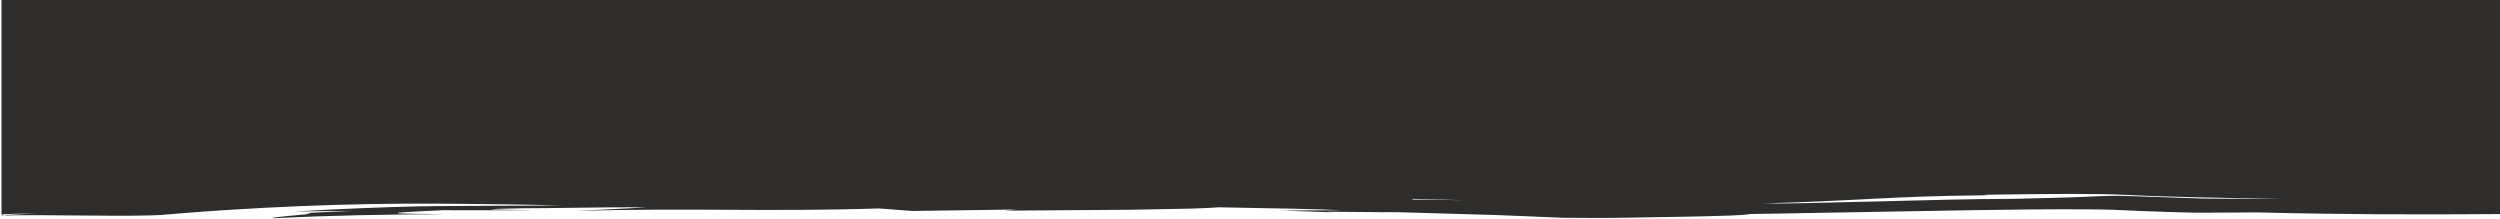
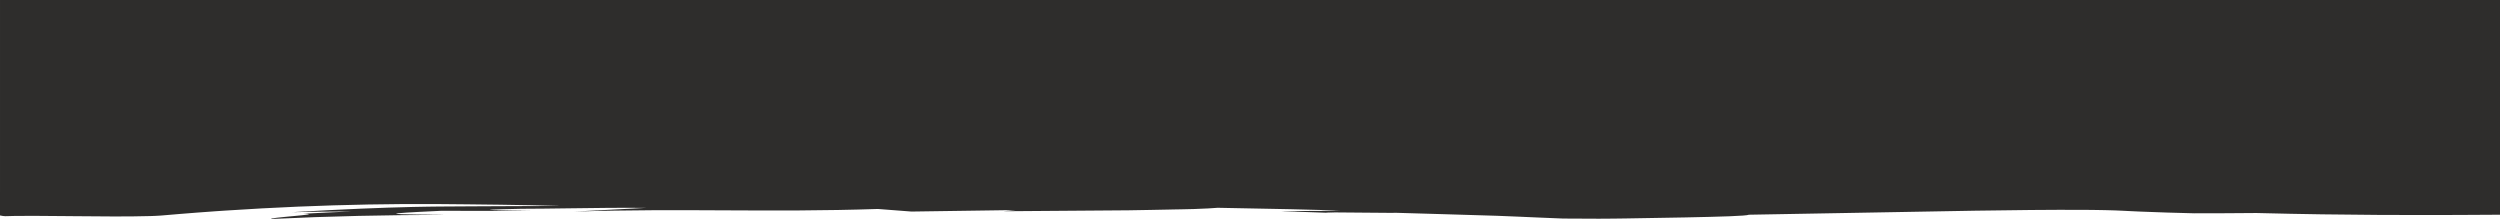
- <svg xmlns="http://www.w3.org/2000/svg" width="1668px" height="146px" viewBox="0 0 1668 146" version="1.1">
+ <svg xmlns="http://www.w3.org/2000/svg" width="100%" height="146px" preserveAspectRatio="none" viewBox="0 0 1667 146" version="1.1">
  <g id="Page-1" stroke="none" stroke-width="1" fill="none" fill-rule="evenodd">
-     <path d="M1668,128.008 L0.997,128.008 C0.997,134.503 0.997,139.588 0.997,143.265 C0.997,143.265 3.296,143.821 4.606,143.767 C6.786,143.677 8.966,143.639 11.146,143.604 C15.516,143.543 19.876,143.543 24.226,143.558 C31.226,143.581 38.196,143.648 45.156,143.715 L45.266,143.716 C46.916,143.732 48.576,143.748 50.226,143.763 C58.856,143.845 67.436,143.922 75.986,143.941 C84.526,143.954 93.026,143.945 101.496,143.683 C102.176,143.664 102.866,143.636 103.546,143.607 L103.556,143.607 C103.926,143.592 104.306,143.576 104.676,143.562 L106.266,143.478 L106.586,143.461 L106.596,143.46 C107.016,143.438 107.436,143.415 107.866,143.382 L109.456,143.265 L114.166,142.877 C115.936,142.73 117.696,142.584 119.466,142.438 L120.416,142.36 C122.496,142.198 124.576,142.037 126.646,141.876 C128.726,141.717 130.796,141.557 132.866,141.398 C134.926,141.252 136.996,141.105 139.056,140.958 C139.946,140.895 140.826,140.833 141.716,140.77 L142.956,140.682 C143.716,140.628 144.476,140.575 145.226,140.521 C146.126,140.462 147.016,140.404 147.906,140.346 C149.066,140.271 150.226,140.196 151.376,140.121 C167.756,139.059 183.896,138.208 199.766,137.555 C231.506,136.248 262.146,135.718 291.346,135.871 C295.846,135.911 300.306,135.95 304.726,135.989 L312.996,136.061 L325.716,136.208 C328.516,136.24 331.306,136.271 334.086,136.302 C341.016,136.403 347.846,136.508 354.576,136.637 C361.306,136.767 367.936,136.935 374.456,137.115 L360.406,137.165 C353.786,137.189 347.626,137.211 341.866,137.232 C335.616,137.261 329.836,137.287 324.436,137.312 L315.926,137.352 C311.166,137.381 306.716,137.408 302.486,137.434 L302.446,137.435 L294.766,137.482 C293.156,137.496 291.576,137.511 290.016,137.526 L289.206,137.538 L289.186,137.538 C287.916,137.557 286.656,137.575 285.416,137.593 C284.726,137.604 284.036,137.615 283.356,137.626 C281.056,137.663 278.796,137.7 276.566,137.75 C264.986,137.999 254.126,138.37 241.476,138.879 C228.846,139.411 214.436,140.091 195.786,141.162 C208.926,140.881 222.066,140.751 235.196,140.697 C231.266,140.845 227.346,141.021 223.416,141.197 C222.006,141.26 220.586,141.324 219.176,141.386 L211.166,141.777 C210.546,141.809 209.916,141.84 209.286,141.871 L209.256,141.872 C207.226,141.973 205.196,142.074 203.166,142.19 C211.366,142.309 204.866,142.948 196.956,143.671 C196.386,143.721 195.806,143.773 195.236,143.825 L193.946,143.941 L190.956,144.228 C189.006,144.419 187.166,144.603 185.656,144.775 C182.636,145.116 180.926,145.407 182.156,145.571 C201.516,144.657 220.896,144.004 240.286,143.568 C259.676,143.133 279.076,142.94 298.486,142.911 L293.996,142.861 L293.986,142.861 C281.076,142.718 273.266,142.632 269.086,142.481 C264.446,142.314 264.306,142.102 266.686,141.842 C269.076,141.593 273.976,141.304 279.426,141.026 C284.196,140.795 289.376,140.545 293.646,140.339 L295.436,140.253 L310.496,140.292 C315.526,140.305 320.556,140.315 325.566,140.299 L340.636,140.271 L355.696,140.217 C352.606,140.154 348.396,140.103 344.176,140.051 L342.476,140.031 C337.706,139.964 333.126,139.894 330.346,139.809 C324.796,139.633 326.486,139.413 348.396,138.964 C358.016,138.951 368.886,138.807 380.176,138.657 C397.336,138.429 415.466,138.188 431.636,138.374 L383.776,140.774 C420.526,139.652 452.766,139.811 485.016,139.97 L485.026,139.97 C517.276,140.127 549.546,140.271 586.346,139.076 L608.766,140.755 L678.174,139.781 L670.352,140.554 C698.099,140.322 725.847,140.098 753.571,139.945 C759.187,139.863 764.204,139.777 768.702,139.687 L771.401,139.635 C774.792,139.57 777.866,139.512 780.662,139.457 L781.5,139.437 C781.872,139.428 782.239,139.419 782.6,139.41 L783.217,139.396 C784.038,139.383 784.835,139.371 785.605,139.358 C786.853,139.336 788.034,139.314 789.155,139.293 L789.938,139.279 C791.221,139.249 792.422,139.221 793.55,139.196 L795.425,139.153 C795.987,139.14 796.529,139.128 797.052,139.115 C801.183,139.006 804.158,138.864 806.6,138.719 C808.295,138.624 809.732,138.524 811.117,138.427 L811.155,138.425 C811.755,138.383 812.344,138.342 812.941,138.303 C830.249,138.6 847.264,138.92 861.695,139.233 C876.129,139.553 887.984,139.88 894.999,140.265 L854.734,140.47 L891.878,141.75 C876.427,141.124 891.205,141.276 907.231,141.441 L907.253,141.441 C917.59,141.547 928.44,141.659 932.028,141.57 C945.45,141.953 956.079,142.253 964.685,142.496 C982.8,143.006 991.951,143.265 999.317,143.516 C1004.045,143.676 1008.035,143.845 1013.193,144.062 L1015.582,144.163 C1017.515,144.246 1019.624,144.336 1021.989,144.437 L1026.934,144.649 C1031.44,144.829 1036.784,145.043 1043.328,145.305 C1050.131,145.336 1057.125,145.367 1064.162,145.399 L1066.814,145.411 L1070.073,145.396 C1071.654,145.389 1073.235,145.382 1074.8,145.361 C1075.673,145.352 1076.545,145.343 1077.417,145.334 L1077.658,145.332 C1078.467,145.324 1079.276,145.315 1080.085,145.307 L1085.328,145.238 C1099.257,145.045 1112.719,144.808 1124.588,144.578 C1148.321,144.107 1165.654,143.631 1167.175,142.816 C1191.75,142.442 1216.72,141.982 1241.806,141.519 C1267.085,141.053 1292.483,140.585 1317.714,140.2 C1330.279,140.012 1342.804,139.842 1355.242,139.739 C1367.677,139.635 1380.036,139.574 1392.229,139.666 L1393.944,139.68 C1394.894,139.688 1395.844,139.697 1396.793,139.706 C1397.497,139.717 1398.2,139.728 1398.903,139.739 L1399.1,139.742 C1399.844,139.754 1400.587,139.766 1401.331,139.777 C1401.877,139.788 1402.426,139.796 1402.974,139.805 C1403.936,139.819 1404.897,139.834 1405.847,139.861 L1405.975,139.864 C1407.426,139.905 1408.877,139.946 1410.324,139.985 L1411.443,140.016 L1412.544,140.062 C1412.911,140.078 1413.277,140.094 1413.643,140.11 L1414.05,140.128 C1414.28,140.138 1414.511,140.148 1414.742,140.158 C1415.473,140.19 1416.204,140.221 1416.935,140.255 C1417.308,140.273 1417.68,140.291 1418.053,140.309 L1418.138,140.313 C1418.5,140.33 1418.863,140.348 1419.225,140.366 C1419.963,140.401 1420.7,140.437 1421.437,140.474 C1423.762,140.588 1426.081,140.702 1428.377,140.785 C1440.513,141.281 1452.445,141.616 1464.198,141.893 C1469.321,141.9 1474.441,141.882 1479.56,141.863 C1481.341,141.856 1483.12,141.85 1484.899,141.844 L1505.584,141.702 C1536.908,142.485 1563.415,142.808 1587.925,142.95 C1600.179,143.019 1611.936,143.034 1623.543,143.017 L1641.955,142.957 C1650.514,142.929 1659.353,142.844 1668,142.816 L1668,128.008 Z M1.426,143.769 C1.716,143.737 2.006,143.707 2.296,143.677 L2.576,143.648 L2.896,143.614 C3.426,143.559 3.966,143.515 4.506,143.47 C4.836,143.443 5.166,143.416 5.496,143.386 C6.116,143.341 6.736,143.296 7.376,143.25 L8.226,143.189 C11.946,142.946 15.996,142.76 20.326,142.594 C22.026,142.53 23.766,142.47 25.556,142.413 C14.996,142.48 6.157,142.643 0.997,143.091 C1.033,143.225 1.186,143.795 1.426,143.769 Z M942.371,133.152 C943.02,133.003 942.859,132.849 941.977,132.691 C953.944,132.993 965.767,133.291 977.137,133.571 C965.24,133.402 953.633,133.259 942.371,133.152 Z M1327.244,130.253 C1322.843,130.199 1322.895,130.079 1325.852,129.928 C1366.663,129.266 1400.777,129.103 1417.693,130.015 C1439.033,131.166 1477.286,132.064 1523.841,132.65 C1520.844,132.655 1517.859,132.658 1514.885,132.66 C1499.375,132.654 1484.189,132.601 1469.519,132.459 L1423.978,130.917 C1421.502,130.829 1419.275,130.758 1417.243,130.71 C1415.215,130.67 1413.382,130.637 1411.681,130.63 C1408.273,130.66 1405.405,130.699 1402.598,130.821 C1401.523,130.864 1400.459,130.906 1399.377,130.949 L1398.379,130.989 L1397.161,131.044 C1396.114,131.092 1395.037,131.141 1393.906,131.192 C1392.335,131.257 1390.662,131.326 1388.829,131.399 C1386.996,131.479 1385.001,131.556 1382.791,131.632 C1373.944,131.942 1361.602,132.264 1341.992,132.677 C1317.094,132.71 1283.048,133.588 1251.437,134.415 C1219.825,135.24 1190.64,135.984 1175.454,135.718 C1206.206,134.893 1225.176,133.905 1243.17,132.968 L1243.198,132.966 C1245.444,132.849 1247.675,132.733 1249.912,132.618 C1259.994,132.099 1270.196,131.606 1282.445,131.183 C1294.692,130.769 1308.985,130.417 1327.244,130.253 Z M1,0 L1668,0 L1668,128 L1,128 Z" id="Combined-Shape" fill="#2E2D2C" />
+     <g id="header_dark" fill="#2E2D2C" fill-rule="nonzero">
+       <path d="M0.003,128 L0.003,0 L1667.003,0 L1667.003,143.177 C1658.356,143.206 1649.517,143.293 1640.958,143.321 L1622.546,143.383 C1610.939,143.4 1599.182,143.385 1586.927,143.314 C1562.417,143.168 1535.911,142.838 1504.587,142.035 L1483.902,142.181 C1482.123,142.186 1480.344,142.193 1478.563,142.2 C1473.444,142.219 1468.324,142.238 1463.201,142.23 C1451.448,141.947 1439.516,141.603 1427.38,141.095 C1425.084,141.01 1422.765,140.893 1420.44,140.776 C1419.703,140.739 1418.966,140.702 1418.228,140.665 C1417.866,140.647 1417.503,140.629 1417.141,140.611 L1417.056,140.607 L1415.938,140.552 C1415.207,140.517 1414.476,140.485 1413.745,140.453 C1413.514,140.443 1413.283,140.432 1413.053,140.422 L1412.646,140.403 C1412.28,140.387 1411.914,140.37 1411.547,140.354 L1410.446,140.307 L1409.327,140.275 C1407.88,140.235 1406.429,140.193 1404.978,140.152 L1404.85,140.148 C1403.9,140.121 1402.939,140.105 1401.977,140.09 C1401.429,140.082 1400.88,140.073 1400.334,140.062 C1399.59,140.051 1398.847,140.038 1398.103,140.026 L1397.906,140.023 C1397.203,140.012 1396.5,140 1395.796,139.989 C1394.847,139.98 1393.897,139.971 1392.947,139.963 L1391.232,139.948 C1379.039,139.854 1366.68,139.916 1354.245,140.023 C1341.807,140.129 1329.282,140.303 1316.717,140.496 C1291.486,140.89 1266.088,141.37 1240.809,141.848 C1215.723,142.321 1190.753,142.793 1166.178,143.177 C1164.657,144.012 1147.324,144.499 1123.591,144.982 C1111.722,145.219 1098.26,145.461 1084.331,145.659 L1079.088,145.73 C1078.279,145.738 1077.47,145.747 1076.661,145.755 L1076.42,145.758 C1075.548,145.767 1074.676,145.776 1073.803,145.785 C1072.238,145.806 1070.657,145.814 1069.076,145.821 L1065.817,145.837 L1063.165,145.824 C1056.128,145.792 1049.134,145.76 1042.331,145.727 C1035.787,145.459 1030.443,145.24 1025.937,145.055 L1020.992,144.838 C1018.627,144.735 1016.518,144.642 1014.585,144.557 L1012.196,144.454 C1007.038,144.231 1003.048,144.058 998.32,143.894 C990.954,143.636 981.803,143.372 963.688,142.848 C955.082,142.6 944.453,142.292 931.031,141.9 C930.24,141.92 929.097,141.93 927.685,141.932 L926.307,141.932 C921.233,141.925 913.614,141.845 906.256,141.767 L906.234,141.767 L905.274,141.757 C898.729,141.688 892.49,141.624 888.557,141.619 L887.731,141.619 C883.008,141.624 882.537,141.738 890.881,142.084 L853.737,140.773 L894.002,140.562 C886.987,140.167 875.132,139.832 860.698,139.504 C846.267,139.184 829.252,138.856 811.944,138.551 C811.347,138.591 810.758,138.633 810.158,138.676 L810.12,138.679 C808.735,138.777 807.298,138.88 805.603,138.978 C803.161,139.126 800.186,139.272 796.055,139.384 C795.532,139.396 794.99,139.409 794.428,139.422 L792.553,139.466 C791.425,139.493 790.224,139.521 788.941,139.551 L788.158,139.566 C787.037,139.588 785.856,139.61 784.608,139.633 C783.838,139.646 783.041,139.659 782.22,139.671 L781.603,139.686 C781.242,139.695 780.875,139.704 780.503,139.713 L779.665,139.734 C776.869,139.79 773.795,139.85 770.404,139.917 L767.705,139.97 C763.207,140.062 758.19,140.15 752.574,140.234 C724.85,140.391 697.102,140.62 669.355,140.859 L677.177,140.066 L607.769,141.065 L585.349,139.343 C548.549,140.569 516.279,140.421 484.029,140.26 L484.019,140.26 C451.769,140.096 419.529,139.933 382.779,141.084 L430.639,138.624 C414.469,138.434 396.339,138.68 379.179,138.914 C367.889,139.068 357.019,139.216 347.399,139.229 C325.489,139.689 323.799,139.914 329.349,140.094 C332.129,140.182 336.709,140.253 341.479,140.322 L343.179,140.343 C347.399,140.396 351.609,140.449 354.699,140.513 L339.639,140.569 L324.569,140.597 C319.559,140.614 314.529,140.603 309.499,140.59 L294.439,140.549 L292.649,140.638 C288.379,140.849 283.199,141.105 278.429,141.342 C272.979,141.627 268.079,141.923 265.689,142.179 C263.309,142.445 263.449,142.662 268.089,142.834 C272.269,142.988 280.079,143.076 292.989,143.222 L292.999,143.223 L297.489,143.274 C278.079,143.304 258.679,143.501 239.289,143.948 C219.899,144.394 200.519,145.064 181.159,146 C179.929,145.833 181.639,145.534 184.659,145.184 C186.169,145.008 188.009,144.819 189.959,144.624 L192.949,144.33 L194.239,144.211 C194.809,144.158 195.389,144.105 195.959,144.053 C203.869,143.312 210.369,142.658 202.169,142.535 C204.199,142.416 206.229,142.313 208.259,142.21 L208.289,142.208 C208.919,142.176 209.549,142.145 210.169,142.112 L218.179,141.711 C219.589,141.647 221.009,141.582 222.419,141.517 C226.349,141.337 230.269,141.156 234.199,141.005 C221.069,141.06 207.929,141.193 194.789,141.481 C213.439,140.384 227.849,139.686 240.479,139.141 C253.129,138.62 263.989,138.24 275.569,137.984 C277.799,137.933 280.059,137.895 282.359,137.858 C283.039,137.846 283.729,137.835 284.419,137.823 C285.659,137.805 286.919,137.786 288.189,137.767 L288.209,137.767 L289.019,137.754 C290.579,137.739 292.159,137.724 293.769,137.709 L301.449,137.661 L301.489,137.661 C305.719,137.634 310.169,137.607 314.929,137.576 L323.439,137.536 C328.839,137.51 334.619,137.483 340.869,137.454 C346.629,137.432 352.789,137.409 359.409,137.385 L373.459,137.334 C366.939,137.149 360.309,136.977 353.579,136.844 C346.849,136.711 340.019,136.604 333.089,136.501 C330.309,136.469 327.519,136.436 324.719,136.404 L311.999,136.254 L303.729,136.179 C299.309,136.14 294.849,136.099 290.349,136.058 C261.149,135.902 230.509,136.445 198.769,137.784 C182.899,138.454 166.759,139.326 150.379,140.414 C149.229,140.492 148.069,140.569 146.909,140.646 C146.019,140.705 145.129,140.764 144.229,140.824 C143.479,140.88 142.719,140.935 141.959,140.99 L140.719,141.08 C139.829,141.144 138.949,141.208 138.059,141.273 C135.999,141.423 133.929,141.573 131.869,141.724 C129.799,141.887 127.729,142.05 125.649,142.213 C123.579,142.378 121.499,142.544 119.419,142.709 L118.469,142.789 C116.699,142.939 114.939,143.088 113.169,143.239 L108.459,143.636 L106.869,143.757 C106.439,143.791 106.019,143.814 105.599,143.837 L105.589,143.838 L105.269,143.855 L103.679,143.941 C103.309,143.956 102.929,143.972 102.559,143.988 L102.549,143.988 C101.869,144.017 101.179,144.046 100.499,144.066 C92.029,144.334 83.529,144.343 74.989,144.33 C66.439,144.311 57.859,144.231 49.229,144.147 L44.269,144.099 L44.159,144.098 C37.199,144.03 30.229,143.961 23.229,143.937 C18.879,143.922 14.519,143.922 10.149,143.984 C7.969,144.021 5.789,144.059 3.609,144.152 C2.691,144.19 1.287,143.922 0.529,143.757 L0.429,143.769 C0.373,143.775 0.322,143.749 0.276,143.704 C0.102,143.662 0,143.636 0,143.636 L0,128 Z" id="Combined-Shape" />
+     </g>
  </g>
</svg>
